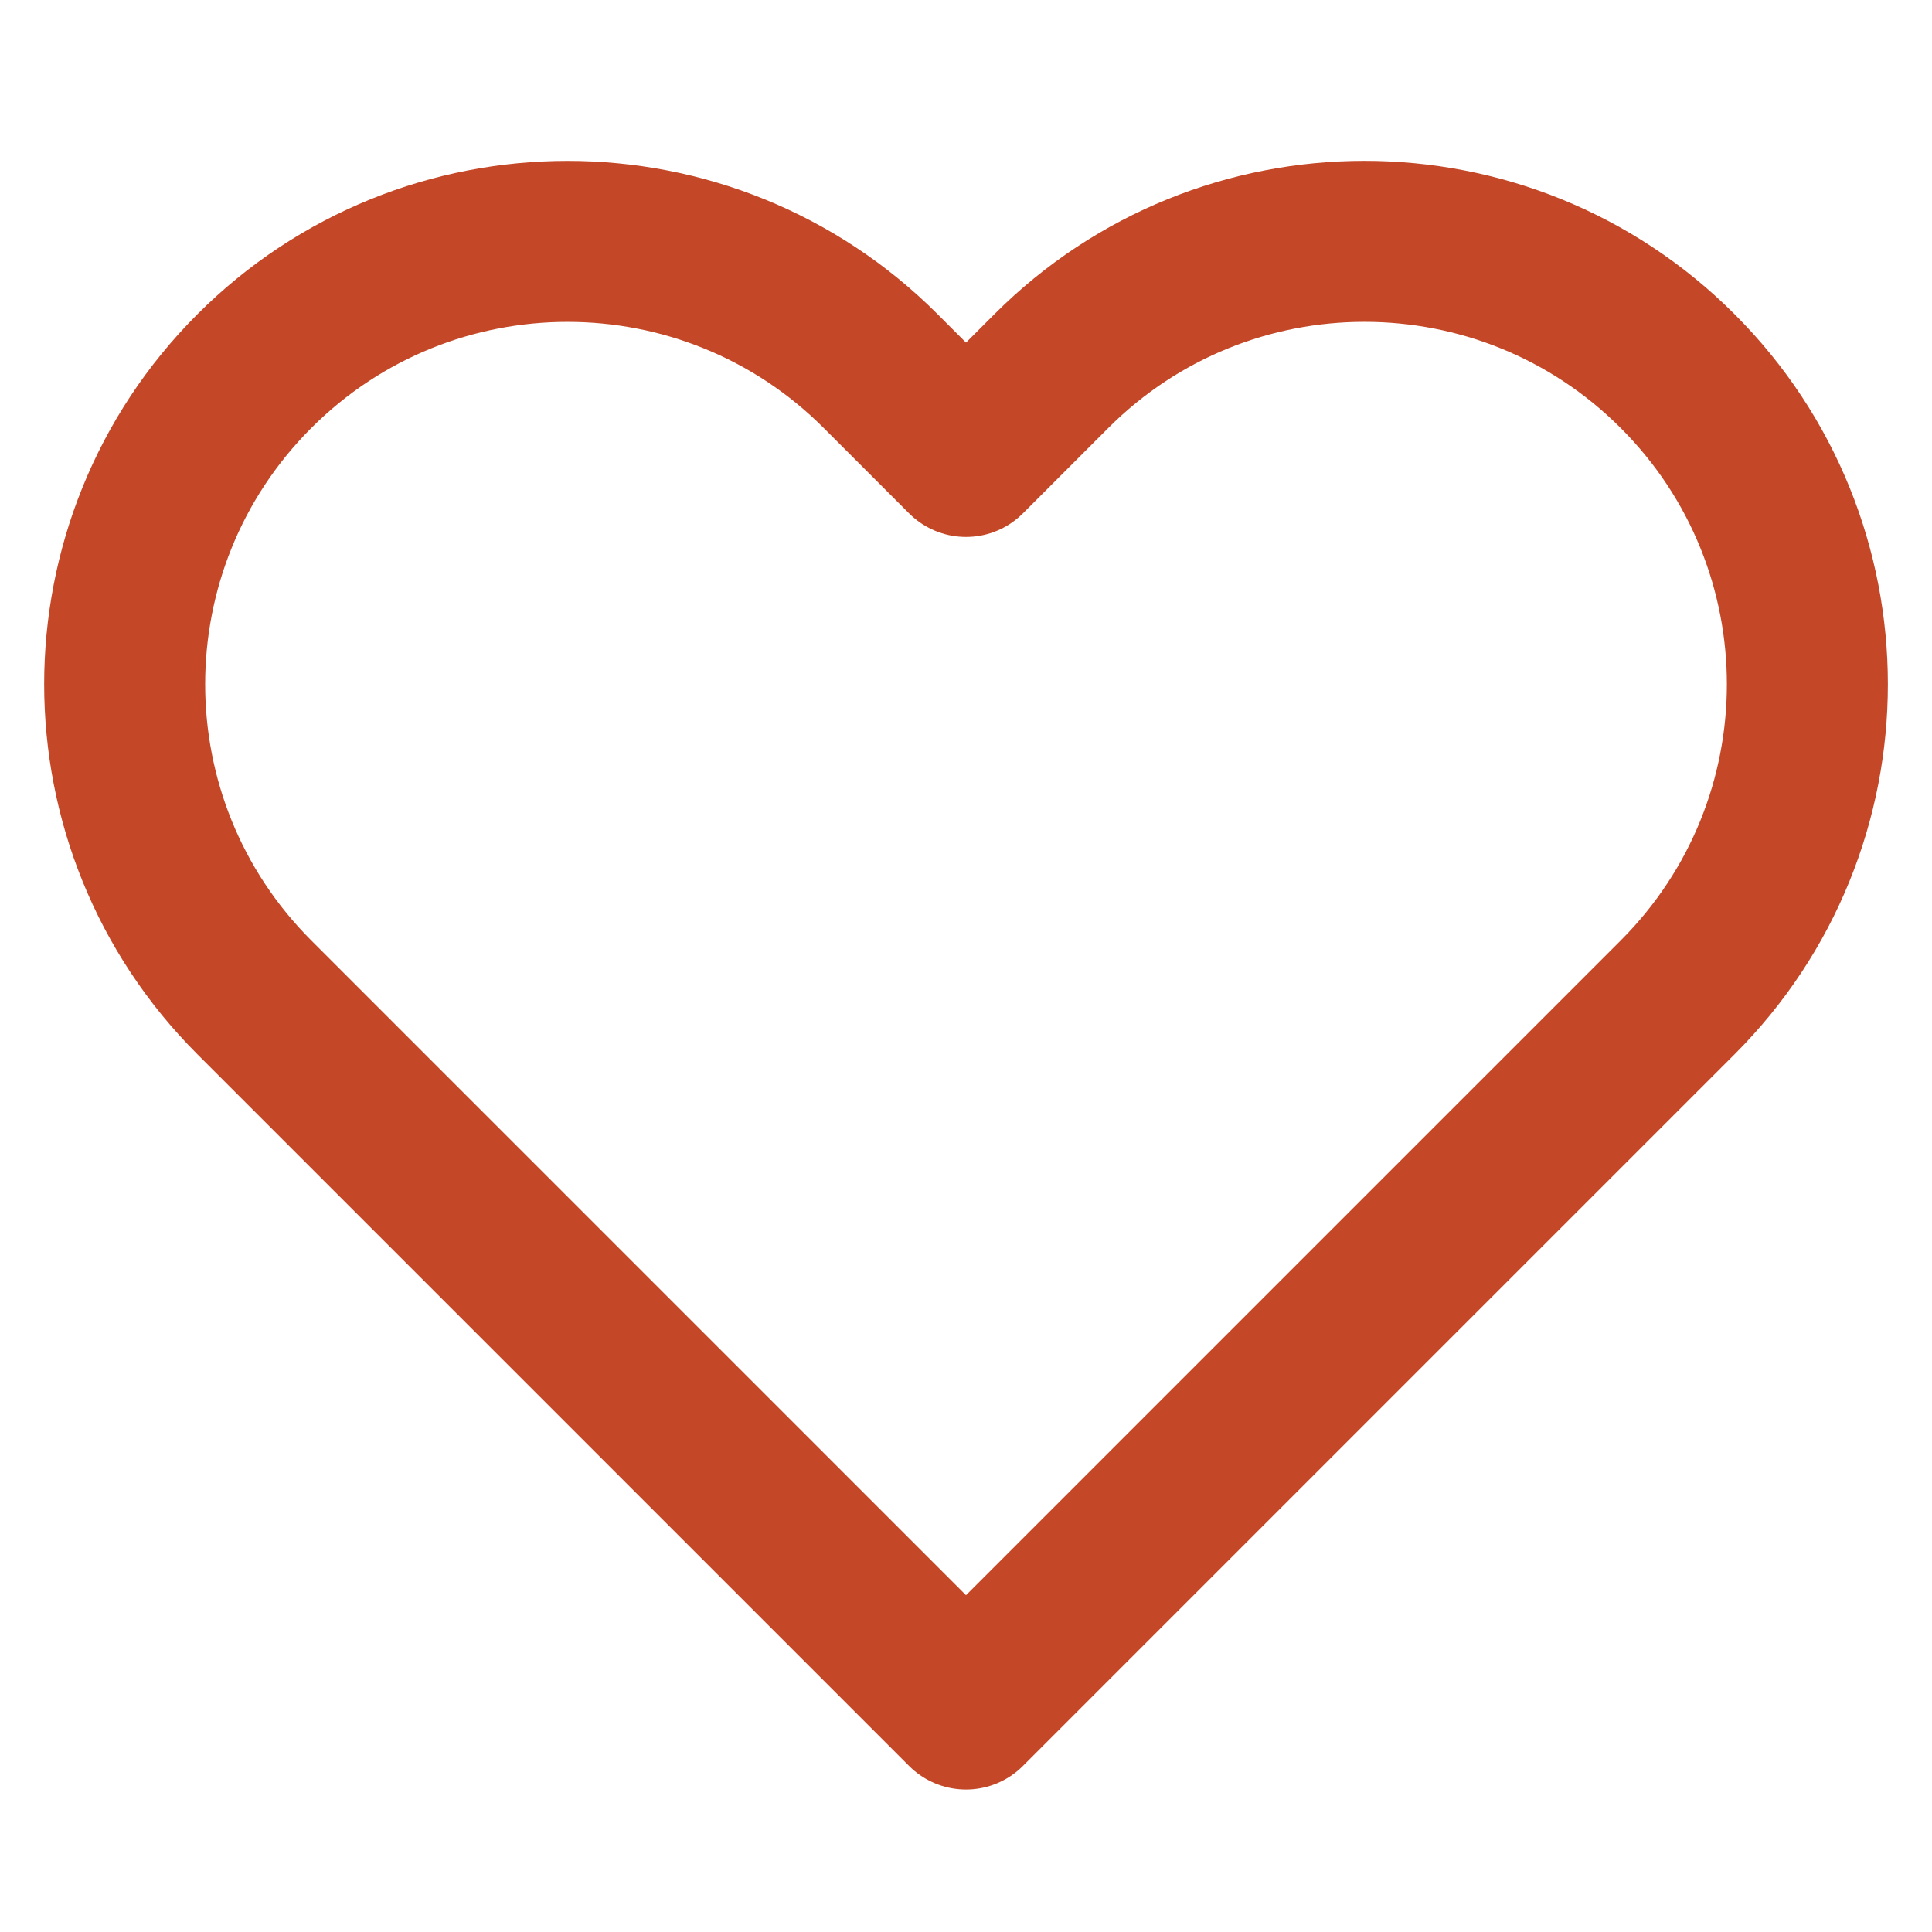
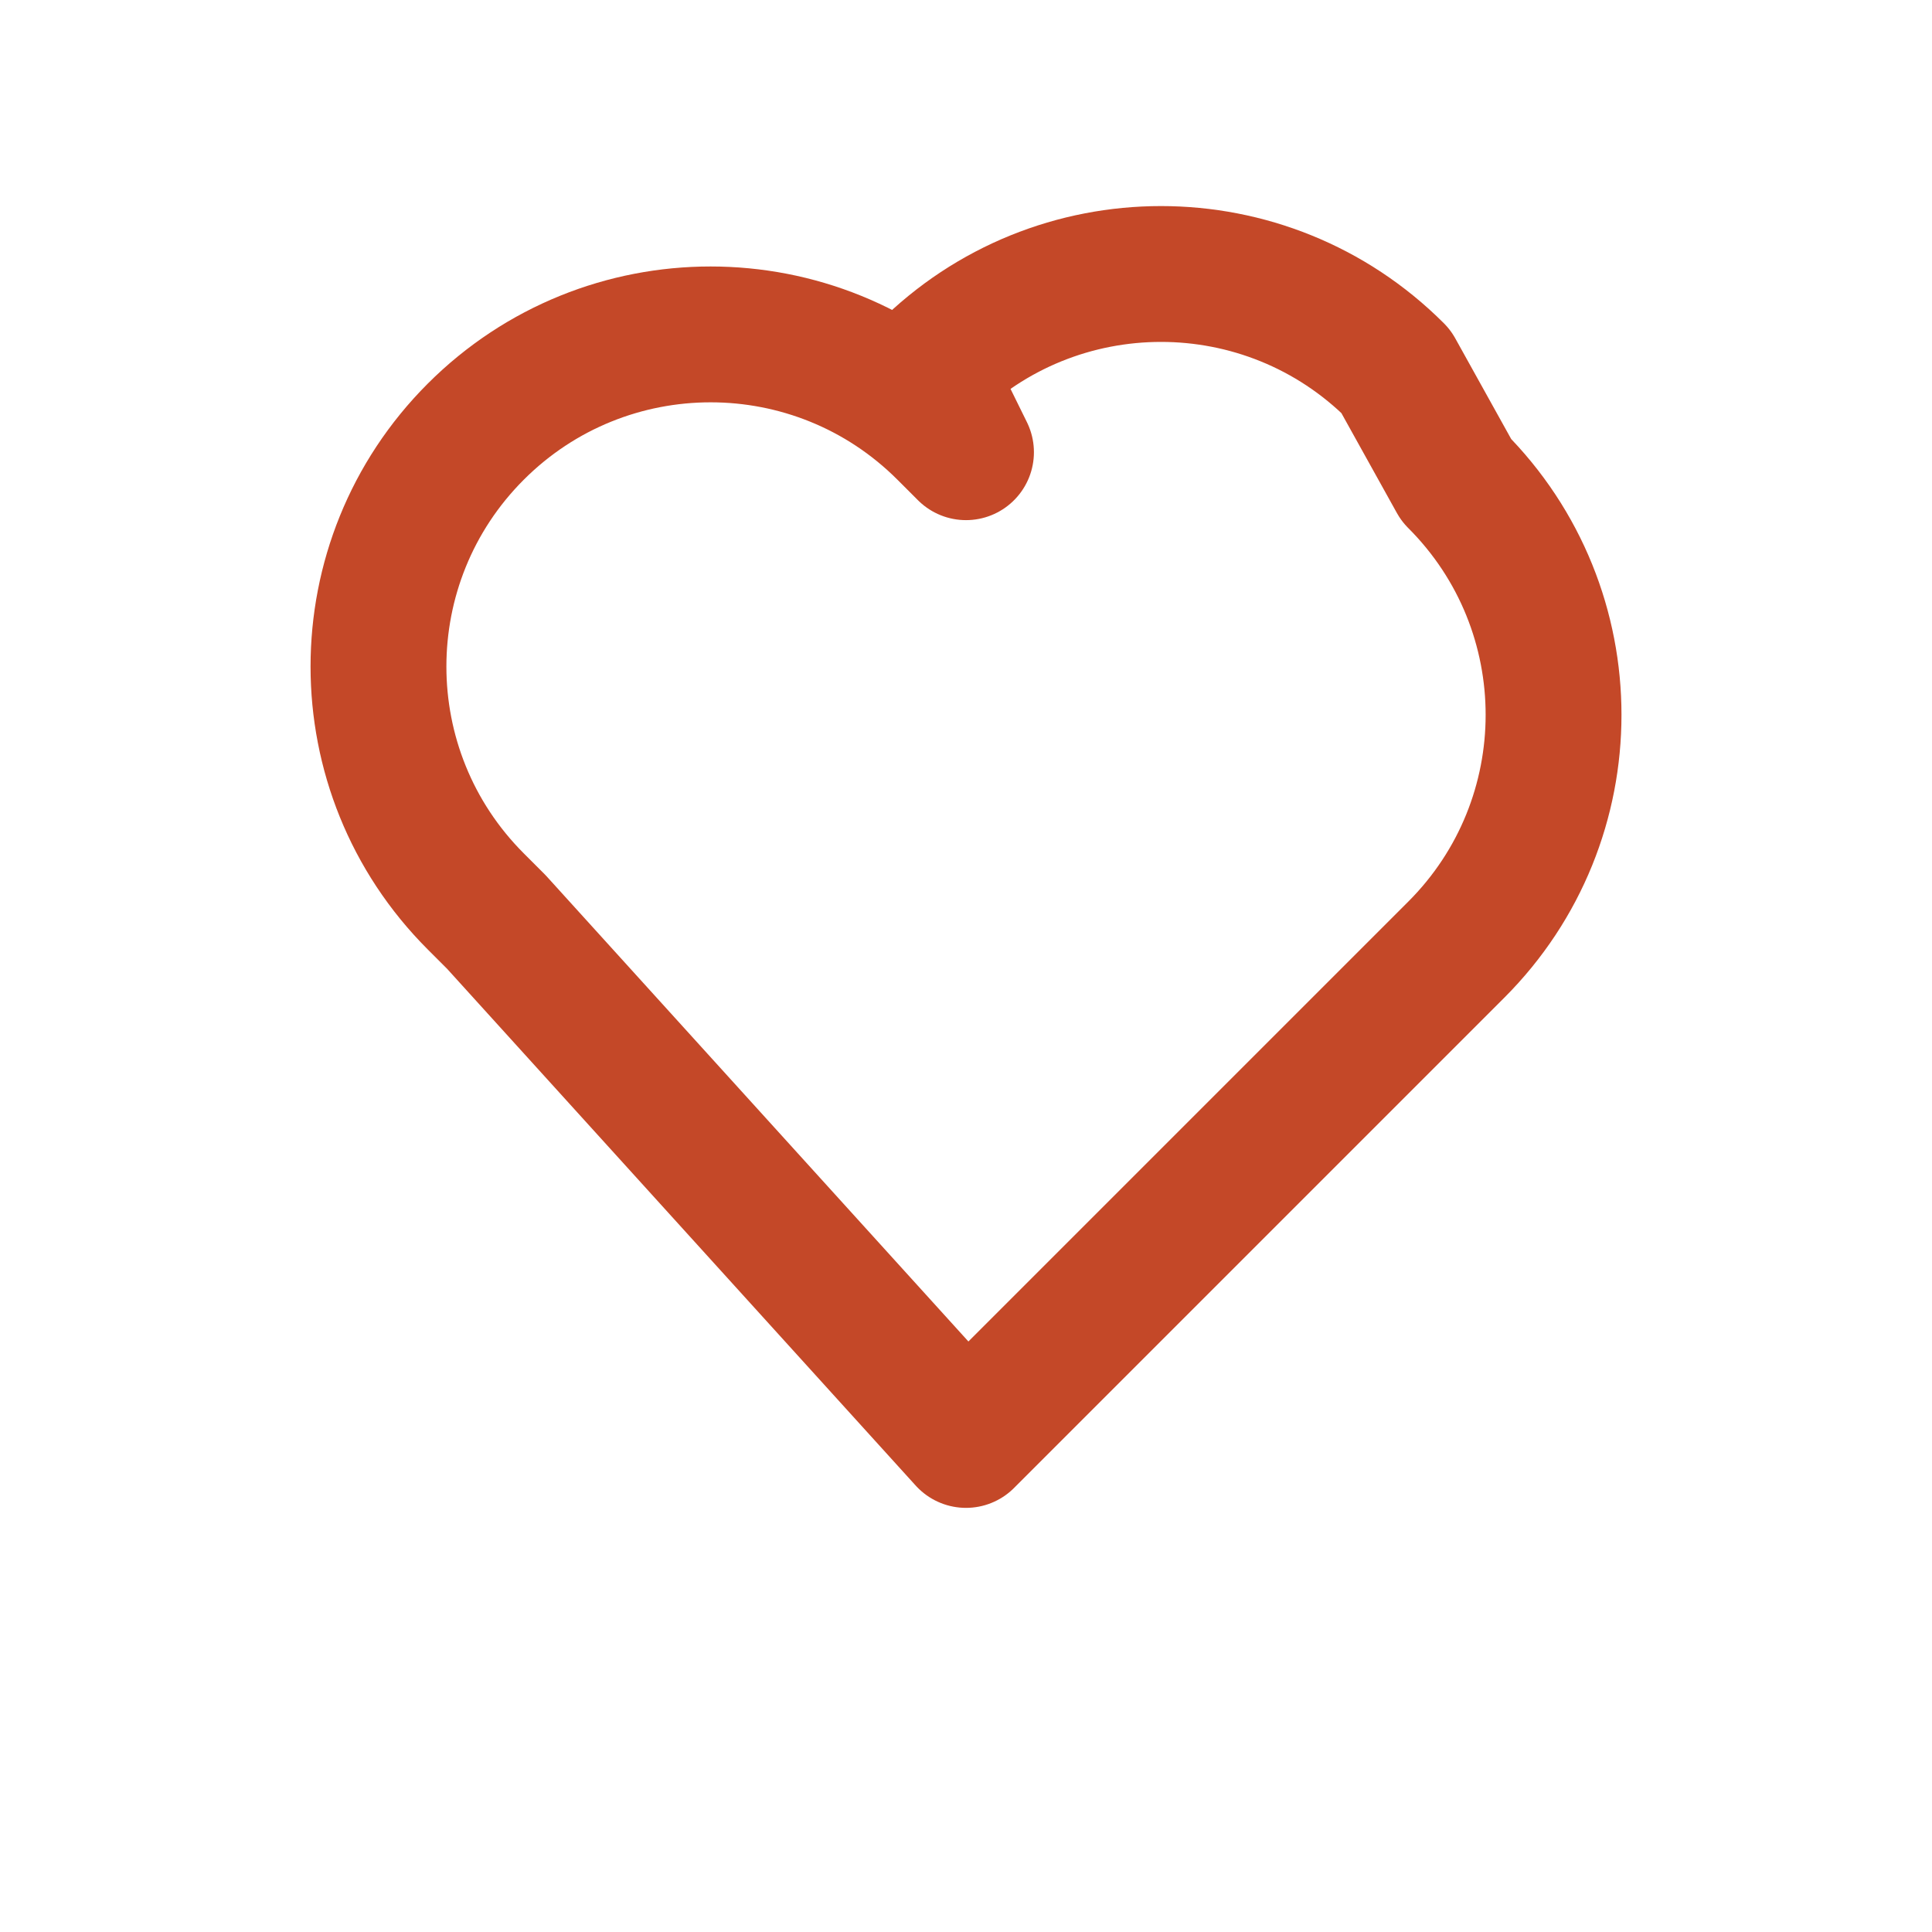
- <svg xmlns="http://www.w3.org/2000/svg" viewBox="0 0 24 24" fill="none" stroke="#c44828" stroke-width="2" stroke-linecap="round" stroke-linejoin="round">
-   <path d="M20.84 4.61a5.5 5.5 0 0 0-7.78 0L12 5.67l-1.06-1.06a5.5 5.5 0 0 0-7.78 7.78l1.06 1.06L12 21.23l7.78-7.78 1.06-1.06a5.5 5.5 0 0 0 0-7.78z" />
+ <svg xmlns="http://www.w3.org/2000/svg" viewBox="0 0 32 32" fill="none">
+   <path d="M23.12 6.15a5.5 5.5 0 0 0-7.78 0L16 7.49l-.34-.34a5.5 5.5 0 0 0-7.78 7.78l.34.34L16 23.85l7.78-7.78.34-.34a5.5 5.5 0 0 0 0-7.78z" stroke="#c44828" stroke-width="2.25" stroke-linecap="round" stroke-linejoin="round" />
</svg>
